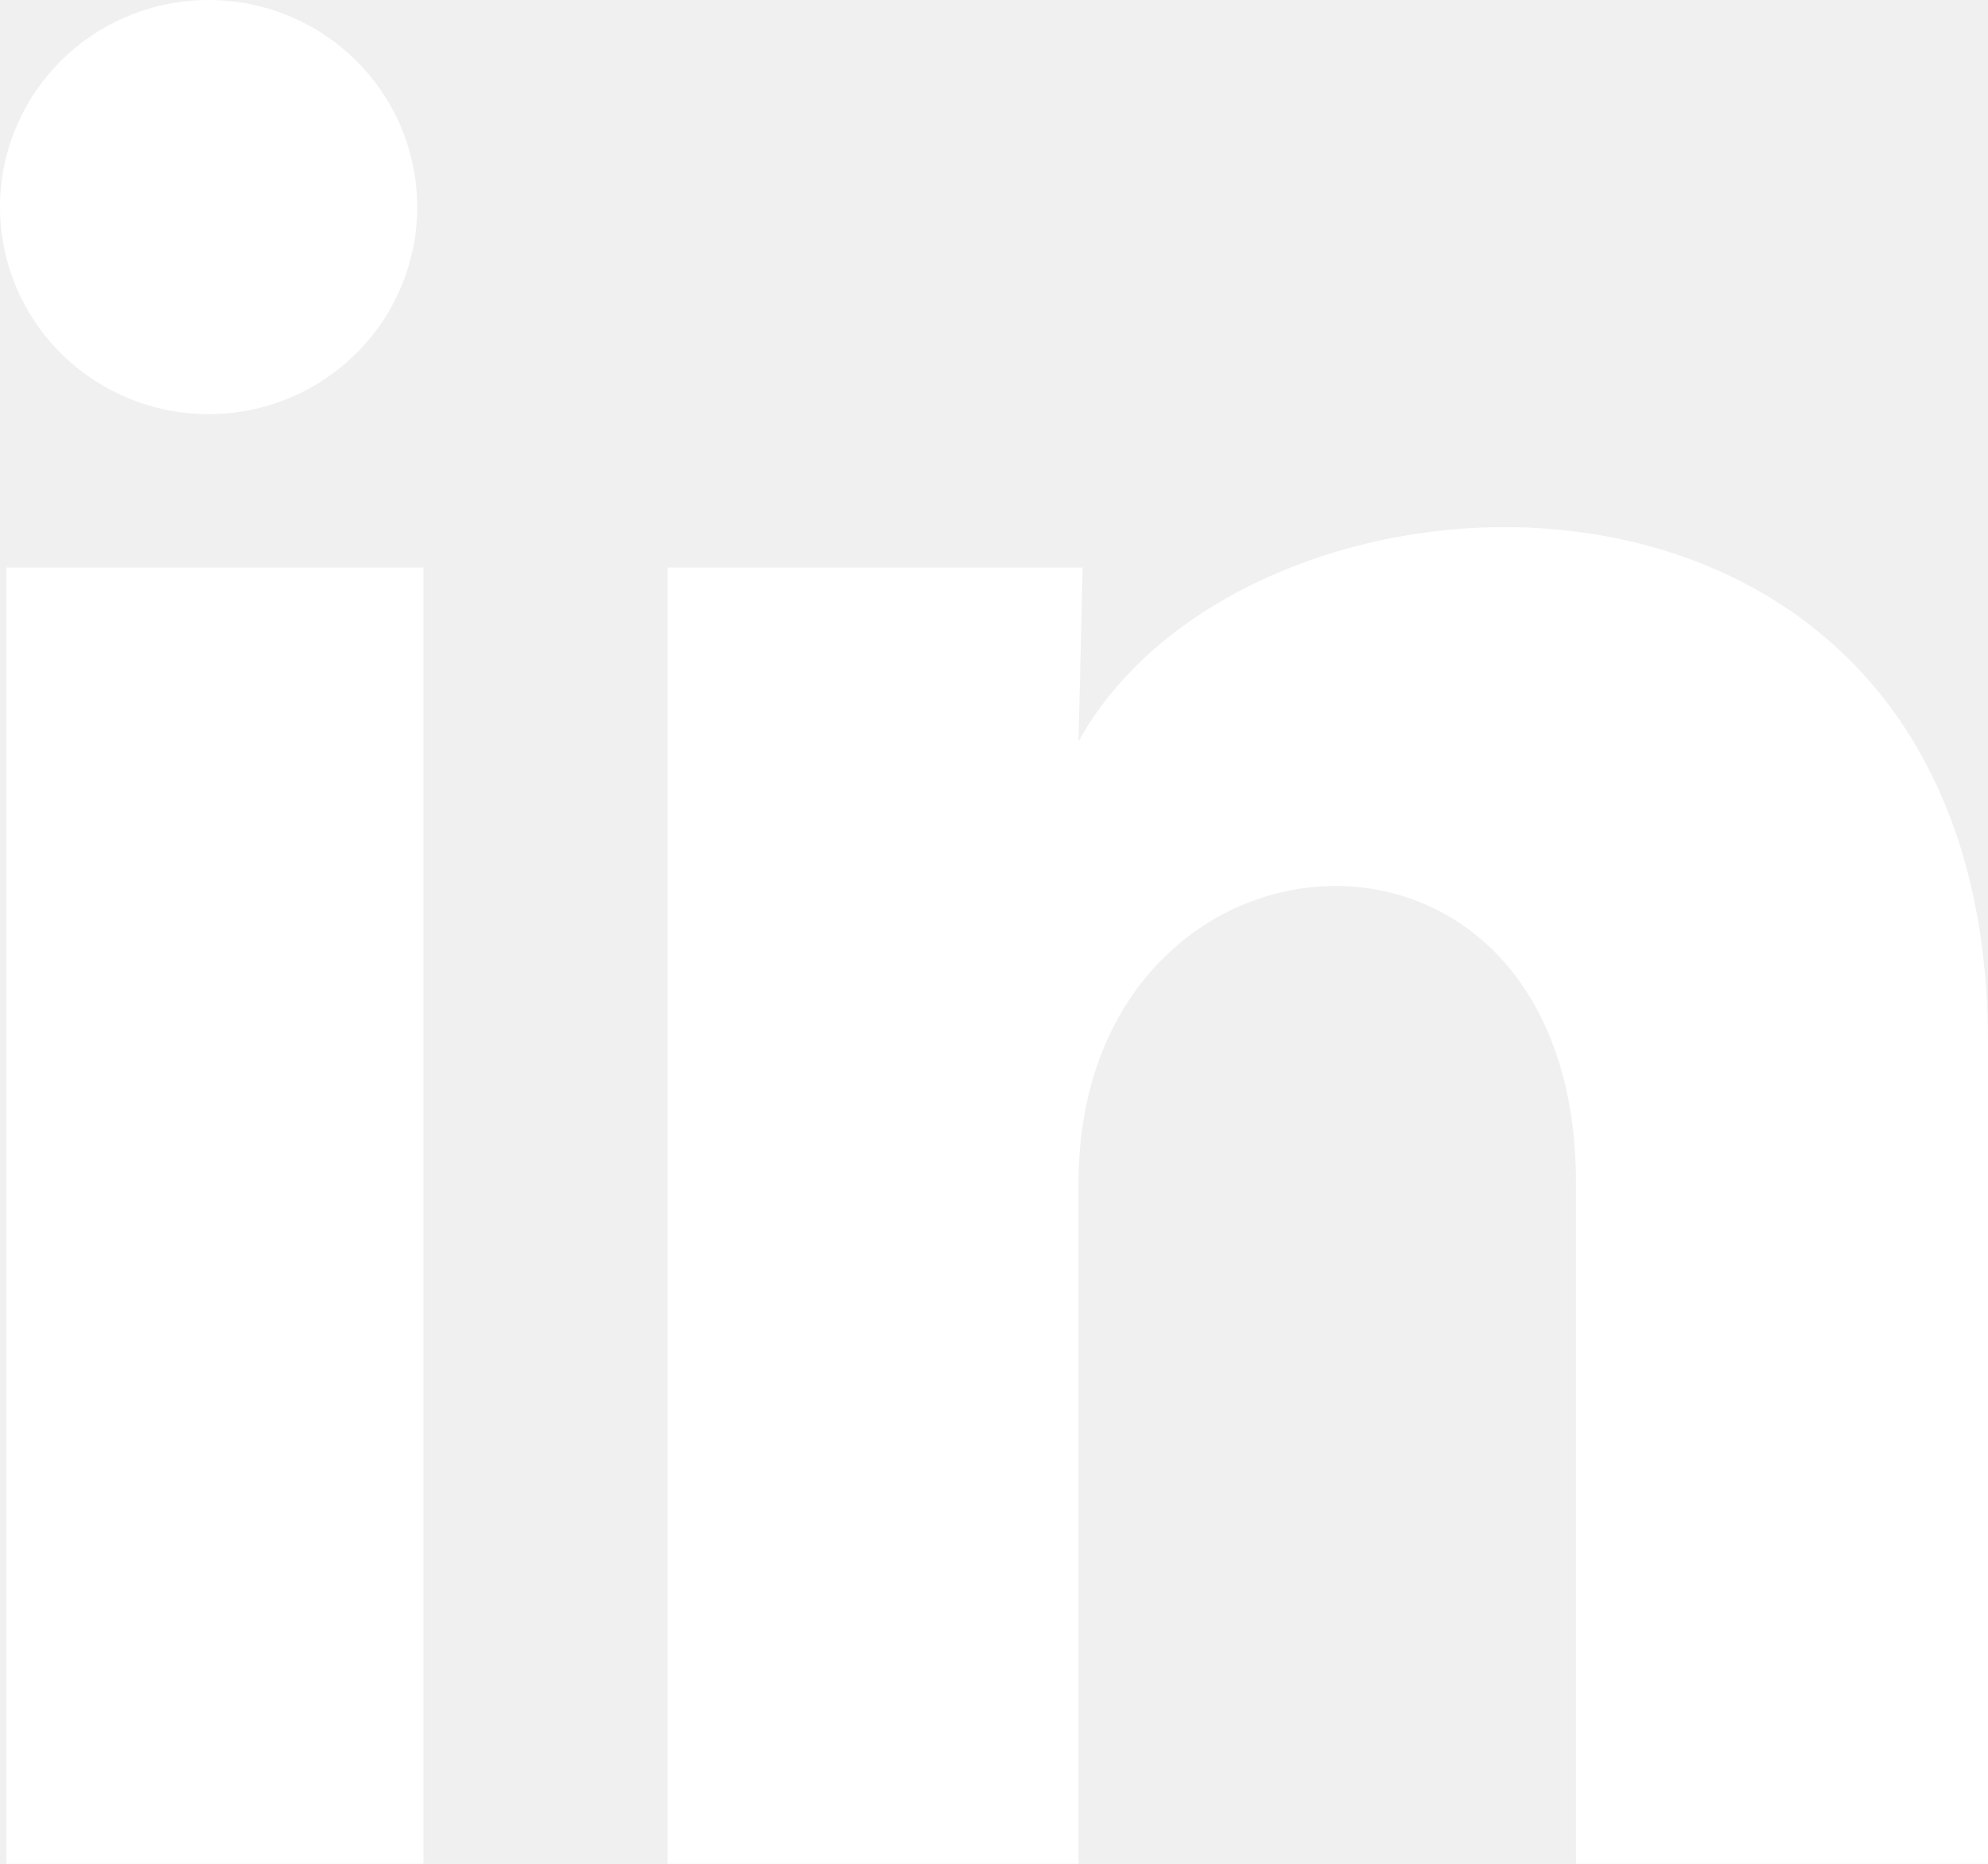
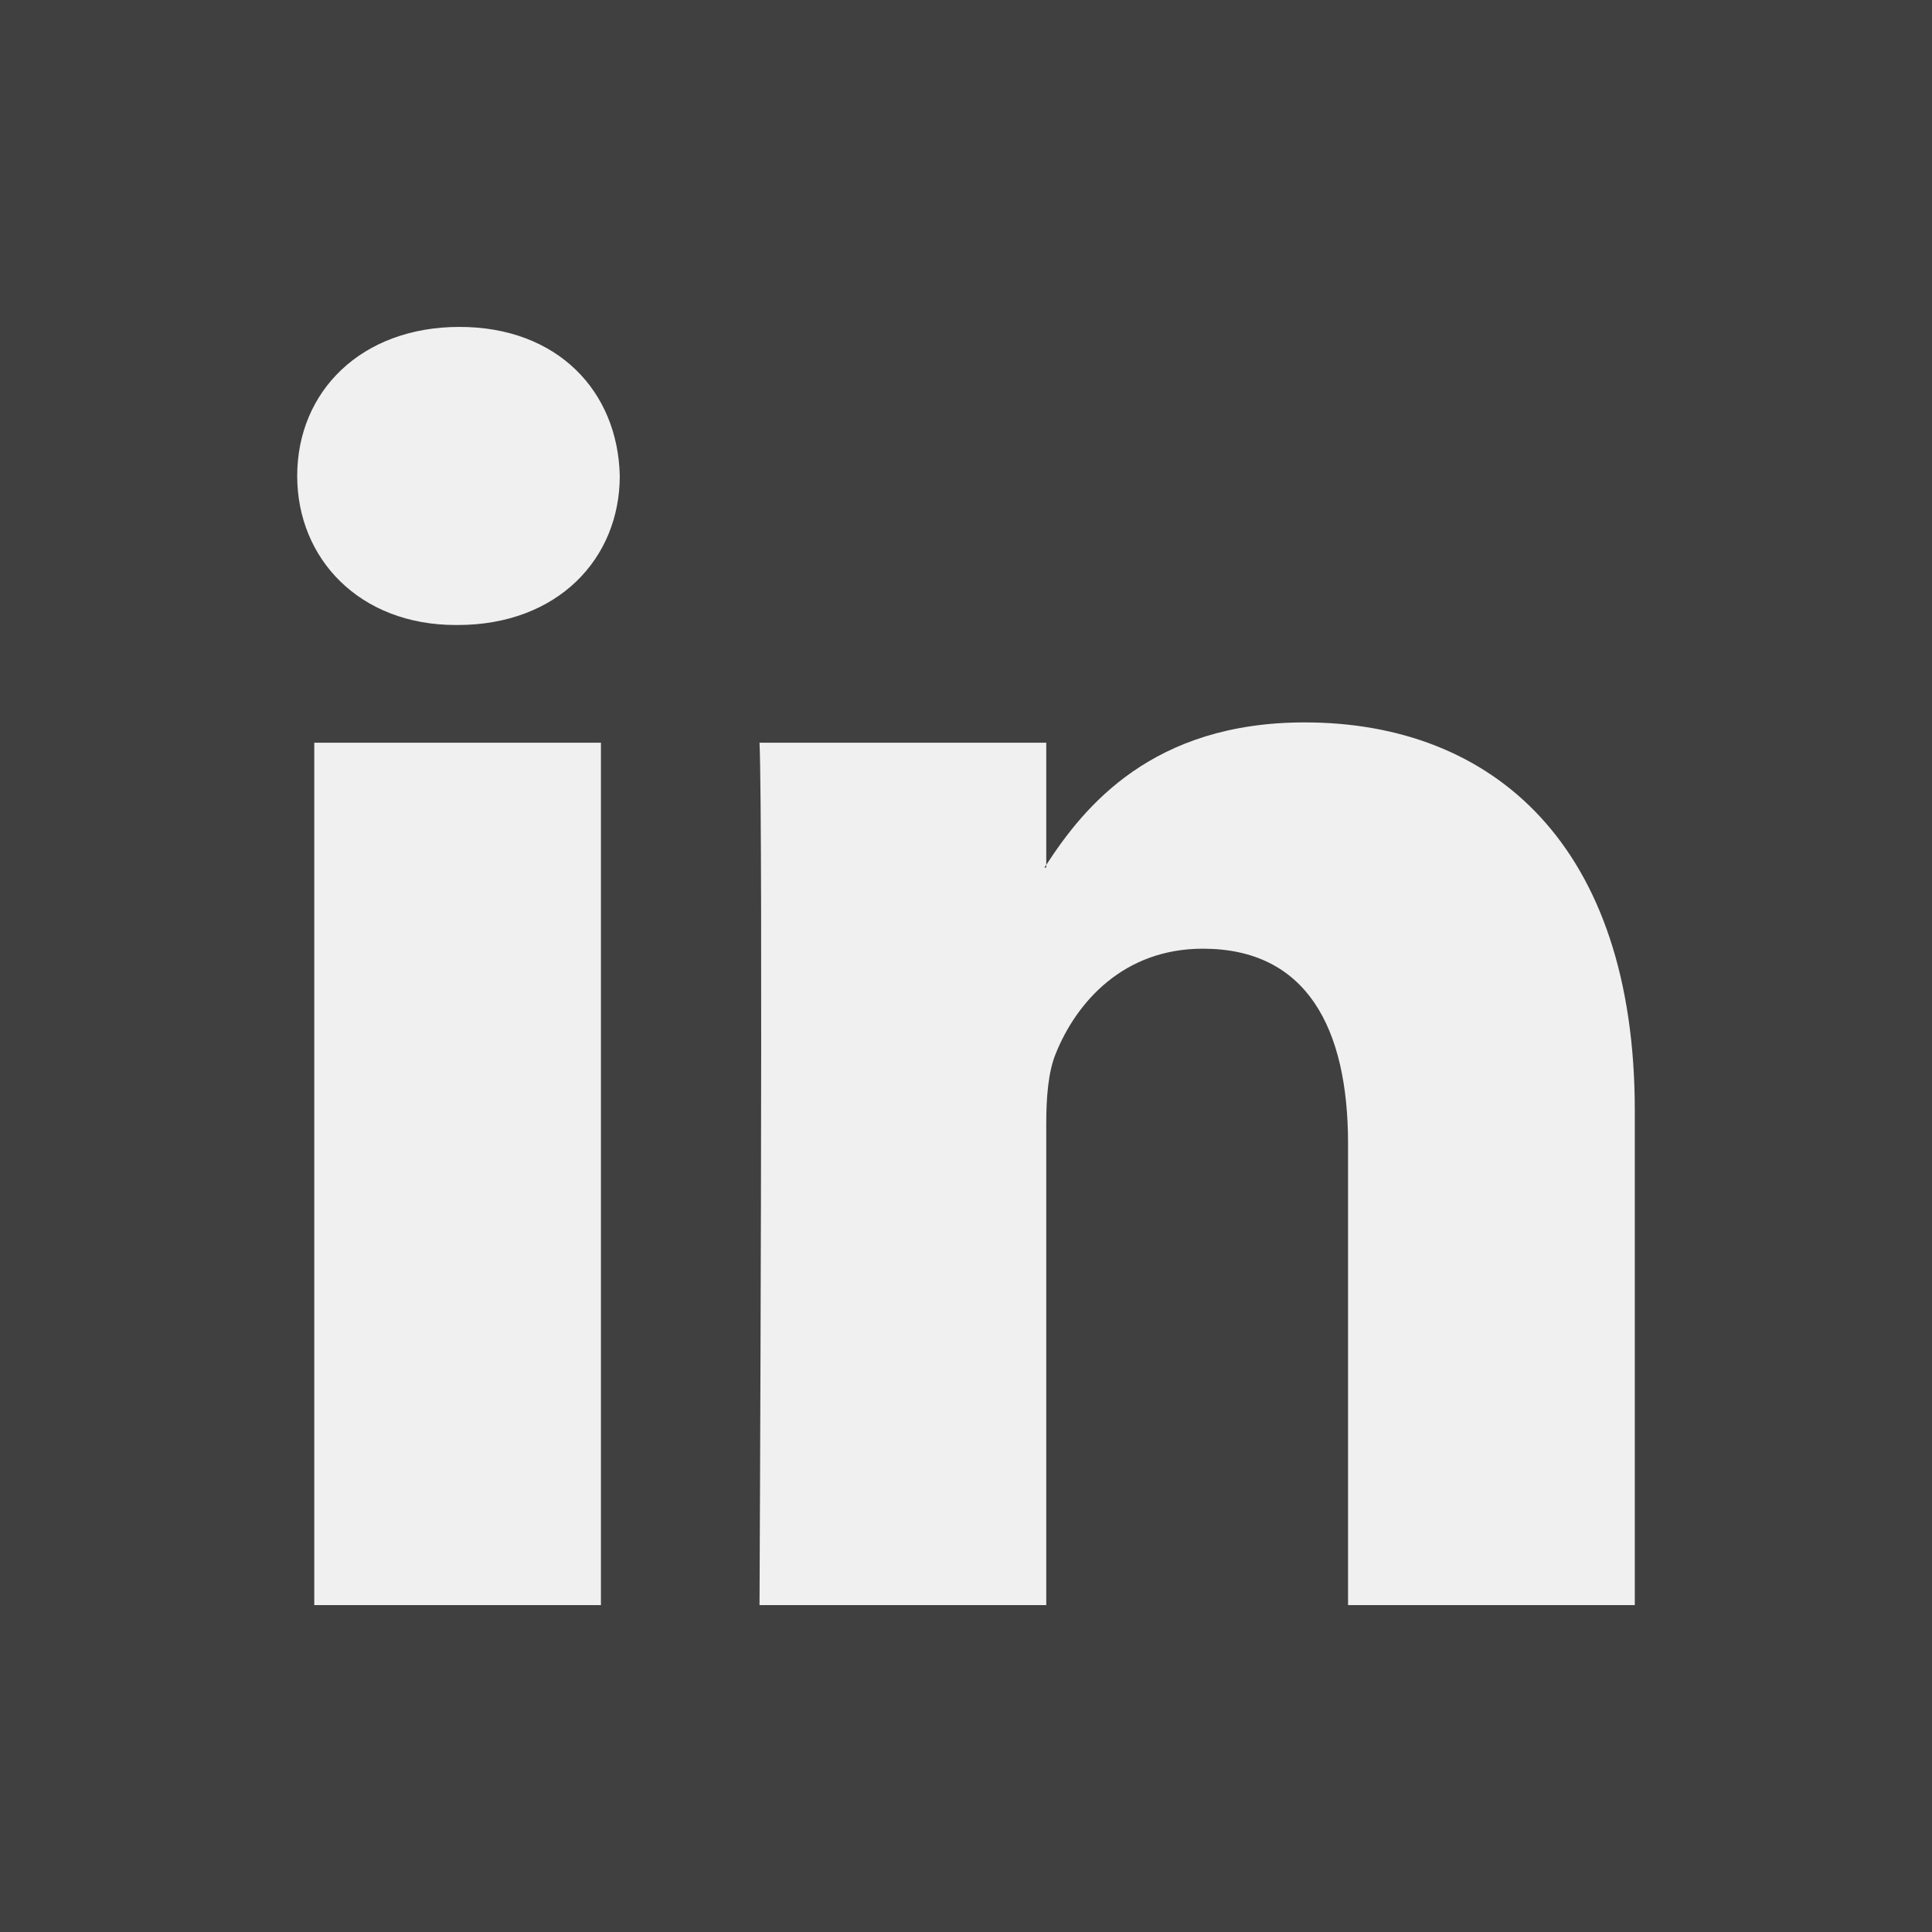
- <svg xmlns="http://www.w3.org/2000/svg" width="32" height="30" viewBox="0 0 32 30" fill="none">
-   <path d="M6.716 3.335C6.715 4.219 6.361 5.066 5.731 5.691C5.101 6.316 4.247 6.667 3.356 6.666C2.466 6.666 1.612 6.314 0.982 5.689C0.353 5.063 -0 4.215 4.20334e-07 3.331C0 2.447 0.355 1.6 0.985 0.975C1.615 0.35 2.469 -0 3.36 4.17246e-07C4.25 0 5.104 0.352 5.733 0.977C6.363 1.603 6.716 2.451 6.716 3.335ZM6.816 9.134H0.101V30H6.816V9.134ZM17.427 9.134H10.745V30H17.36V19.051C17.36 12.951 25.368 12.384 25.368 19.051V30H32V16.784C32 6.501 20.147 6.885 17.36 11.934L17.427 9.134Z" fill="white" />
+ <svg xmlns="http://www.w3.org/2000/svg" width="24" height="24" viewBox="0 0 24 24" fill="none">
+   <g clip-path="url(#clip0_819_562)">
+     <path fill-rule="evenodd" clip-rule="evenodd" d="M12.997 10.777V10.742C12.99 10.754 12.98 10.766 12.974 10.777H12.997Z" fill="#404041" />
+     <path fill-rule="evenodd" clip-rule="evenodd" d="M0 0V24H24V0H0ZM7.465 19.939H3.904V9.226H7.465V19.939ZM5.685 7.764H5.661C4.467 7.764 3.692 6.941 3.692 5.912C3.692 4.861 4.489 4.061 5.708 4.061C6.927 4.061 7.676 4.861 7.699 5.912C7.699 6.941 6.927 7.764 5.685 7.764ZM20.308 19.939H16.746V14.207C16.746 12.768 16.231 11.785 14.942 11.785C13.958 11.785 13.373 12.447 13.115 13.088C13.021 13.316 12.997 13.635 12.997 13.956V19.939H9.435C9.435 19.939 9.482 10.231 9.435 9.226H12.997V10.744C13.47 10.016 14.315 8.974 16.207 8.974C18.551 8.974 20.308 10.505 20.308 13.795V19.939Z" fill="#404041" />
+   </g>
+   <defs>
+     <clipPath id="clip0_819_562">
+       <rect width="24" height="24" fill="white" />
+     </clipPath>
+   </defs>
</svg>
